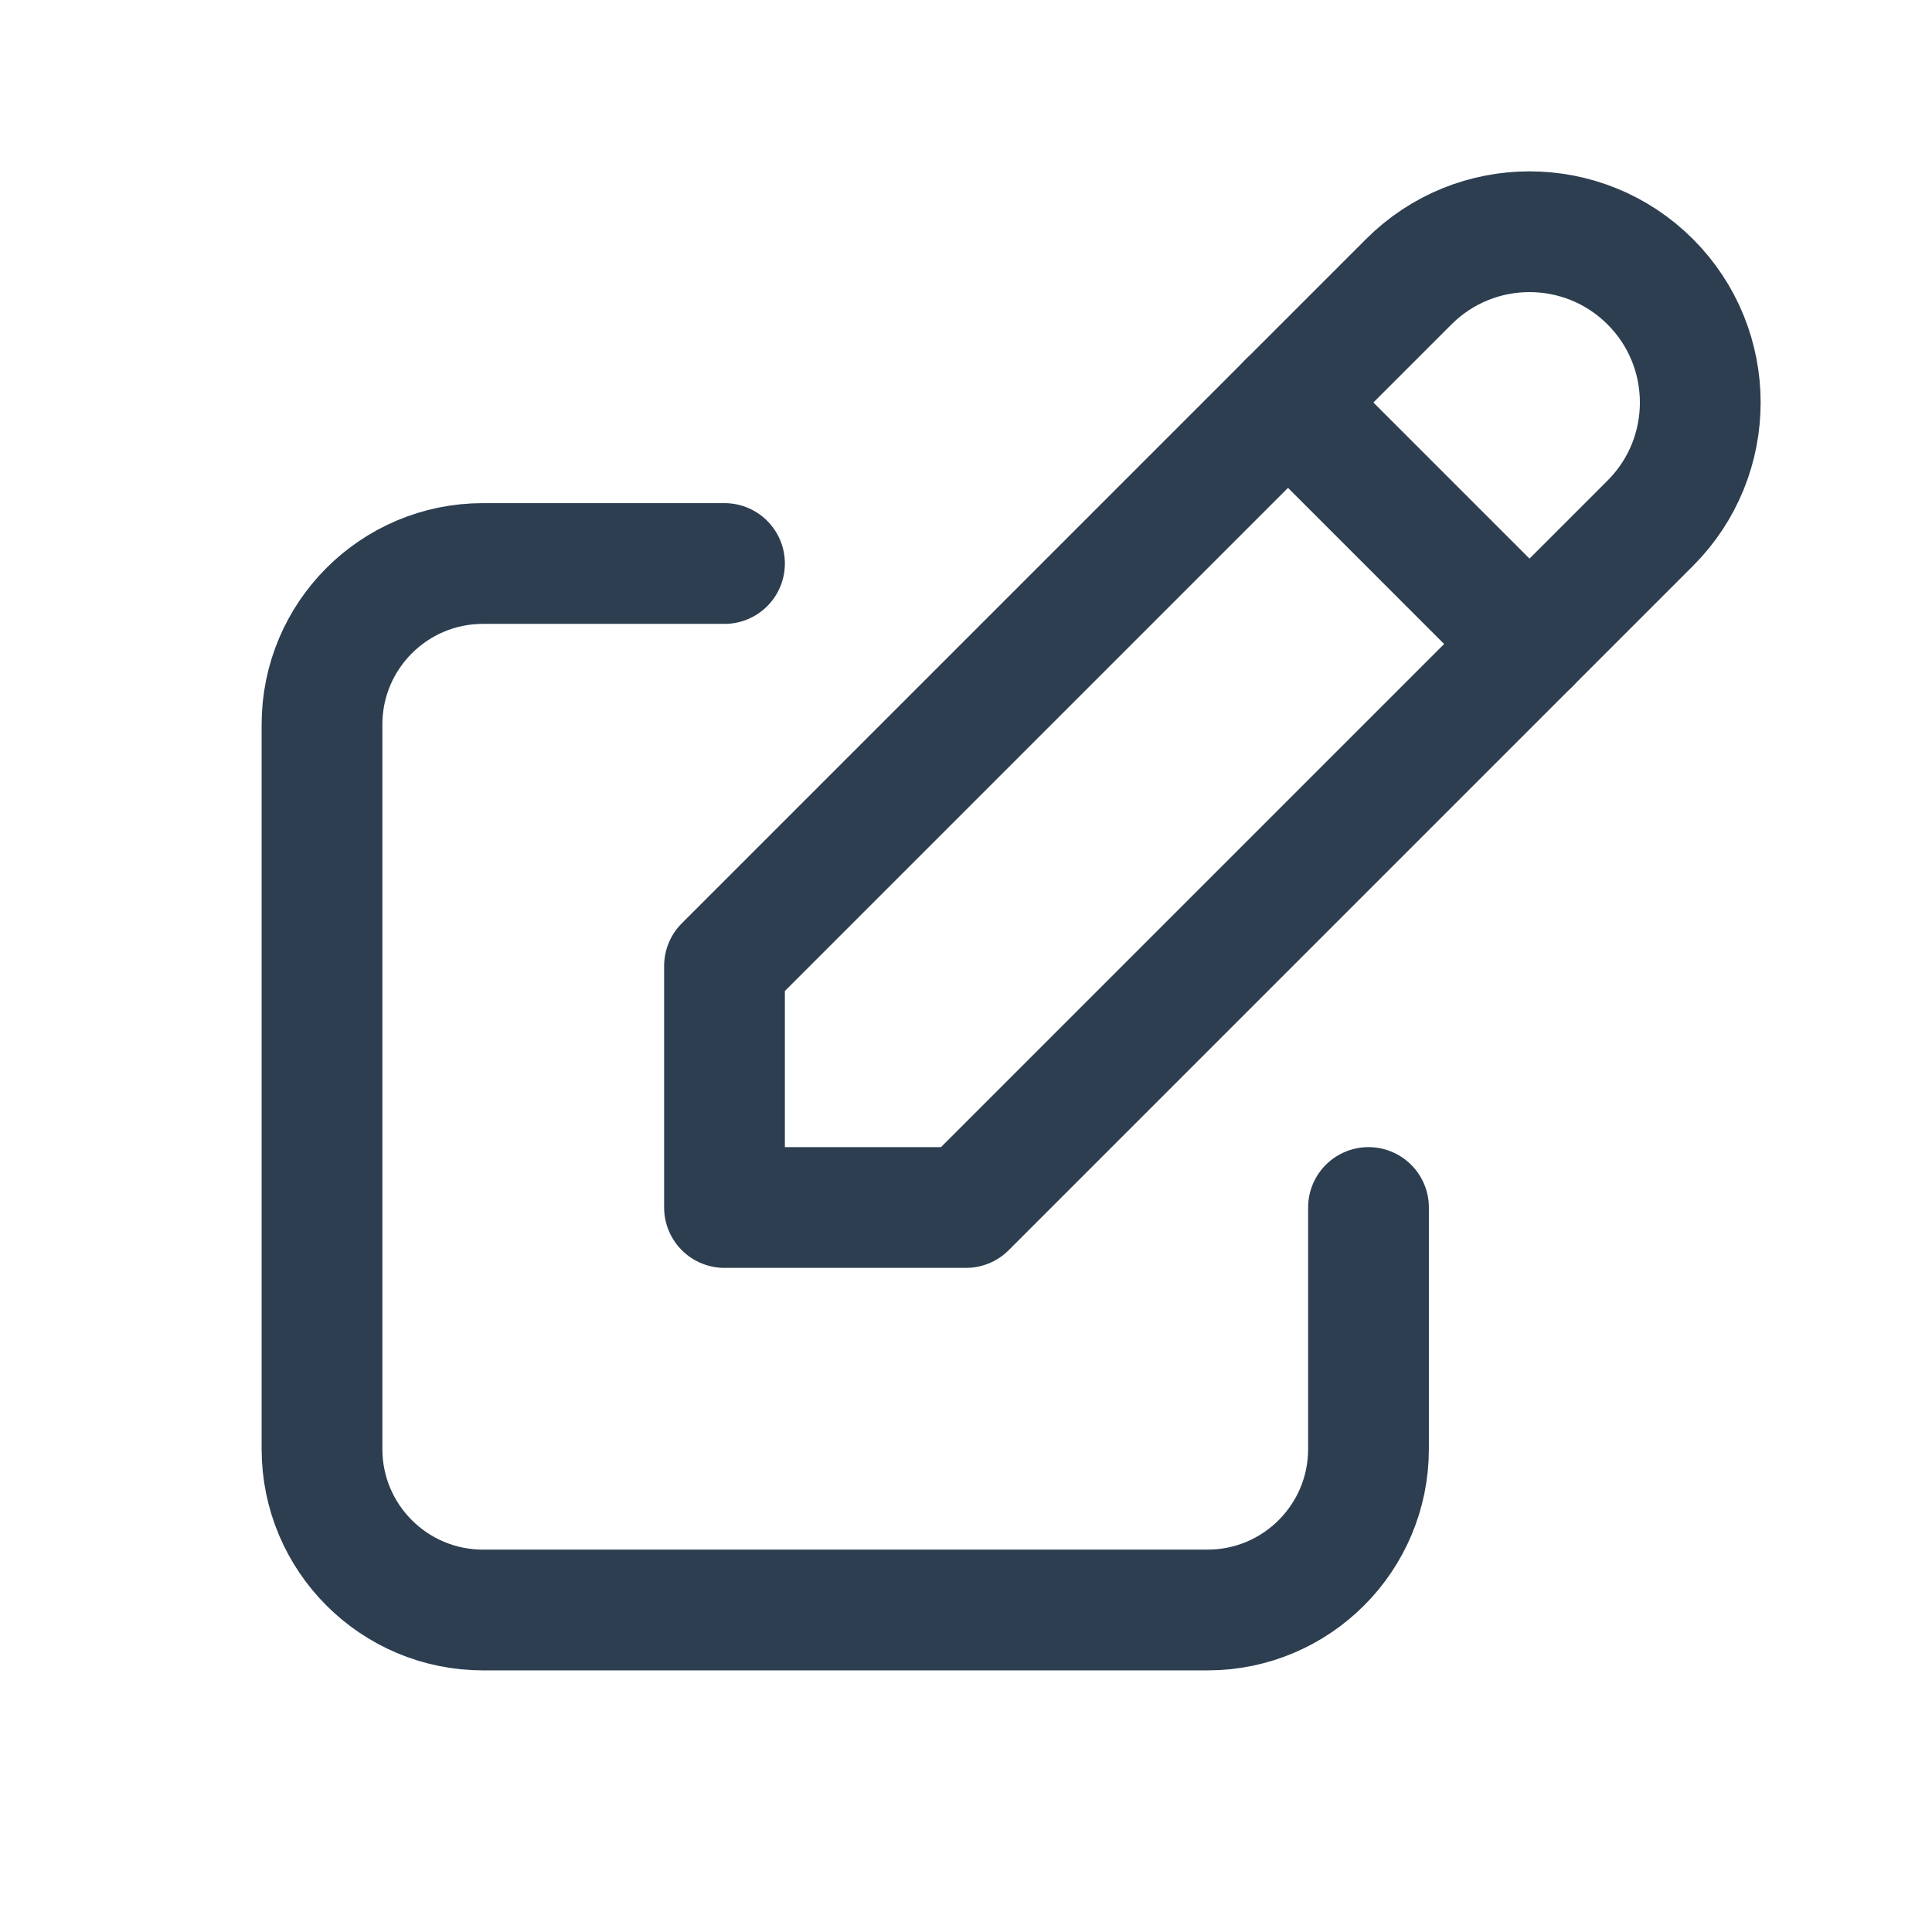
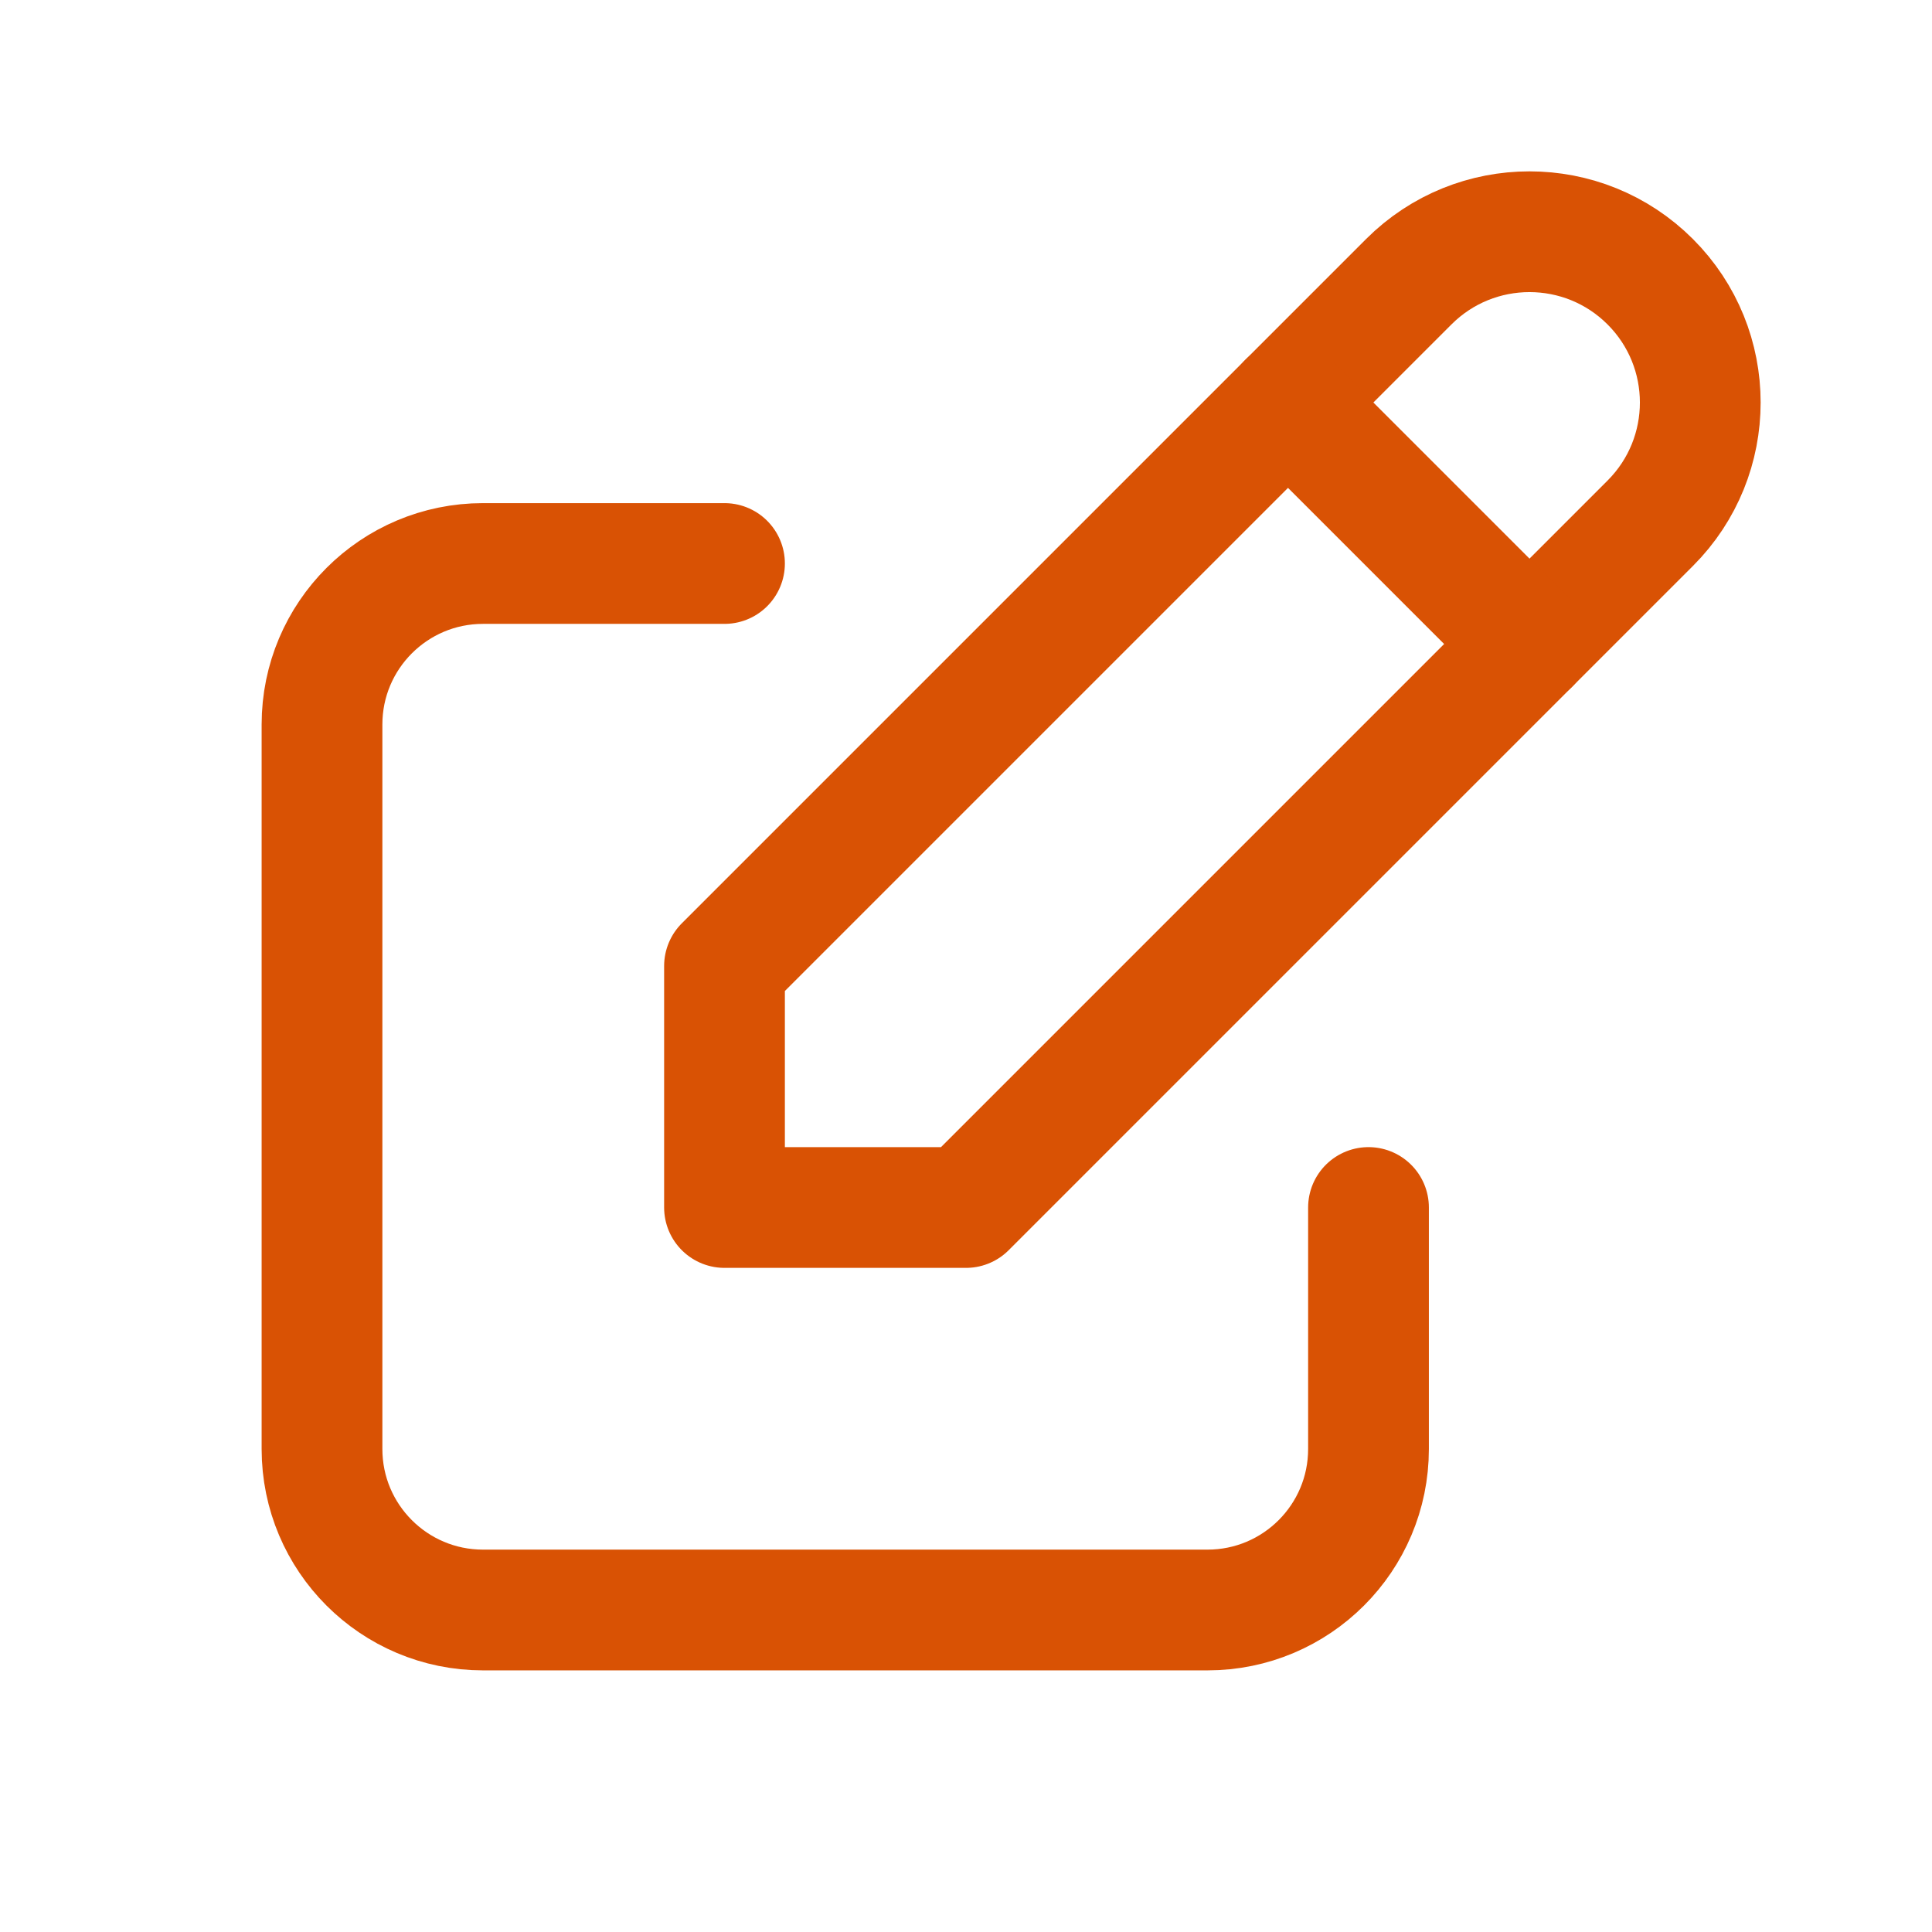
- <svg xmlns="http://www.w3.org/2000/svg" class="icon icon-tabler icon-tabler-edit" width="44" height="44" viewBox="0 0 24 24" stroke-width="1.5" stroke="#2c3e50" fill="none" stroke-linecap="round" stroke-linejoin="round">
+ <svg xmlns="http://www.w3.org/2000/svg" class="icon icon-tabler icon-tabler-edit" width="44" height="44" viewBox="0 0 24 24" stroke-width="1.5" stroke="#D95204" fill="none" stroke-linecap="round" stroke-linejoin="round">
  <path stroke="none" d="M0 0h24v24H0z" fill="none" />
  <path d="M9 7h-3a2 2 0 0 0 -2 2v9a2 2 0 0 0 2 2h9a2 2 0 0 0 2 -2v-3" />
  <path d="M9 15h3l8.5 -8.5a1.5 1.5 0 0 0 -3 -3l-8.5 8.5v3" />
  <line x1="16" y1="5" x2="19" y2="8" />
</svg>
